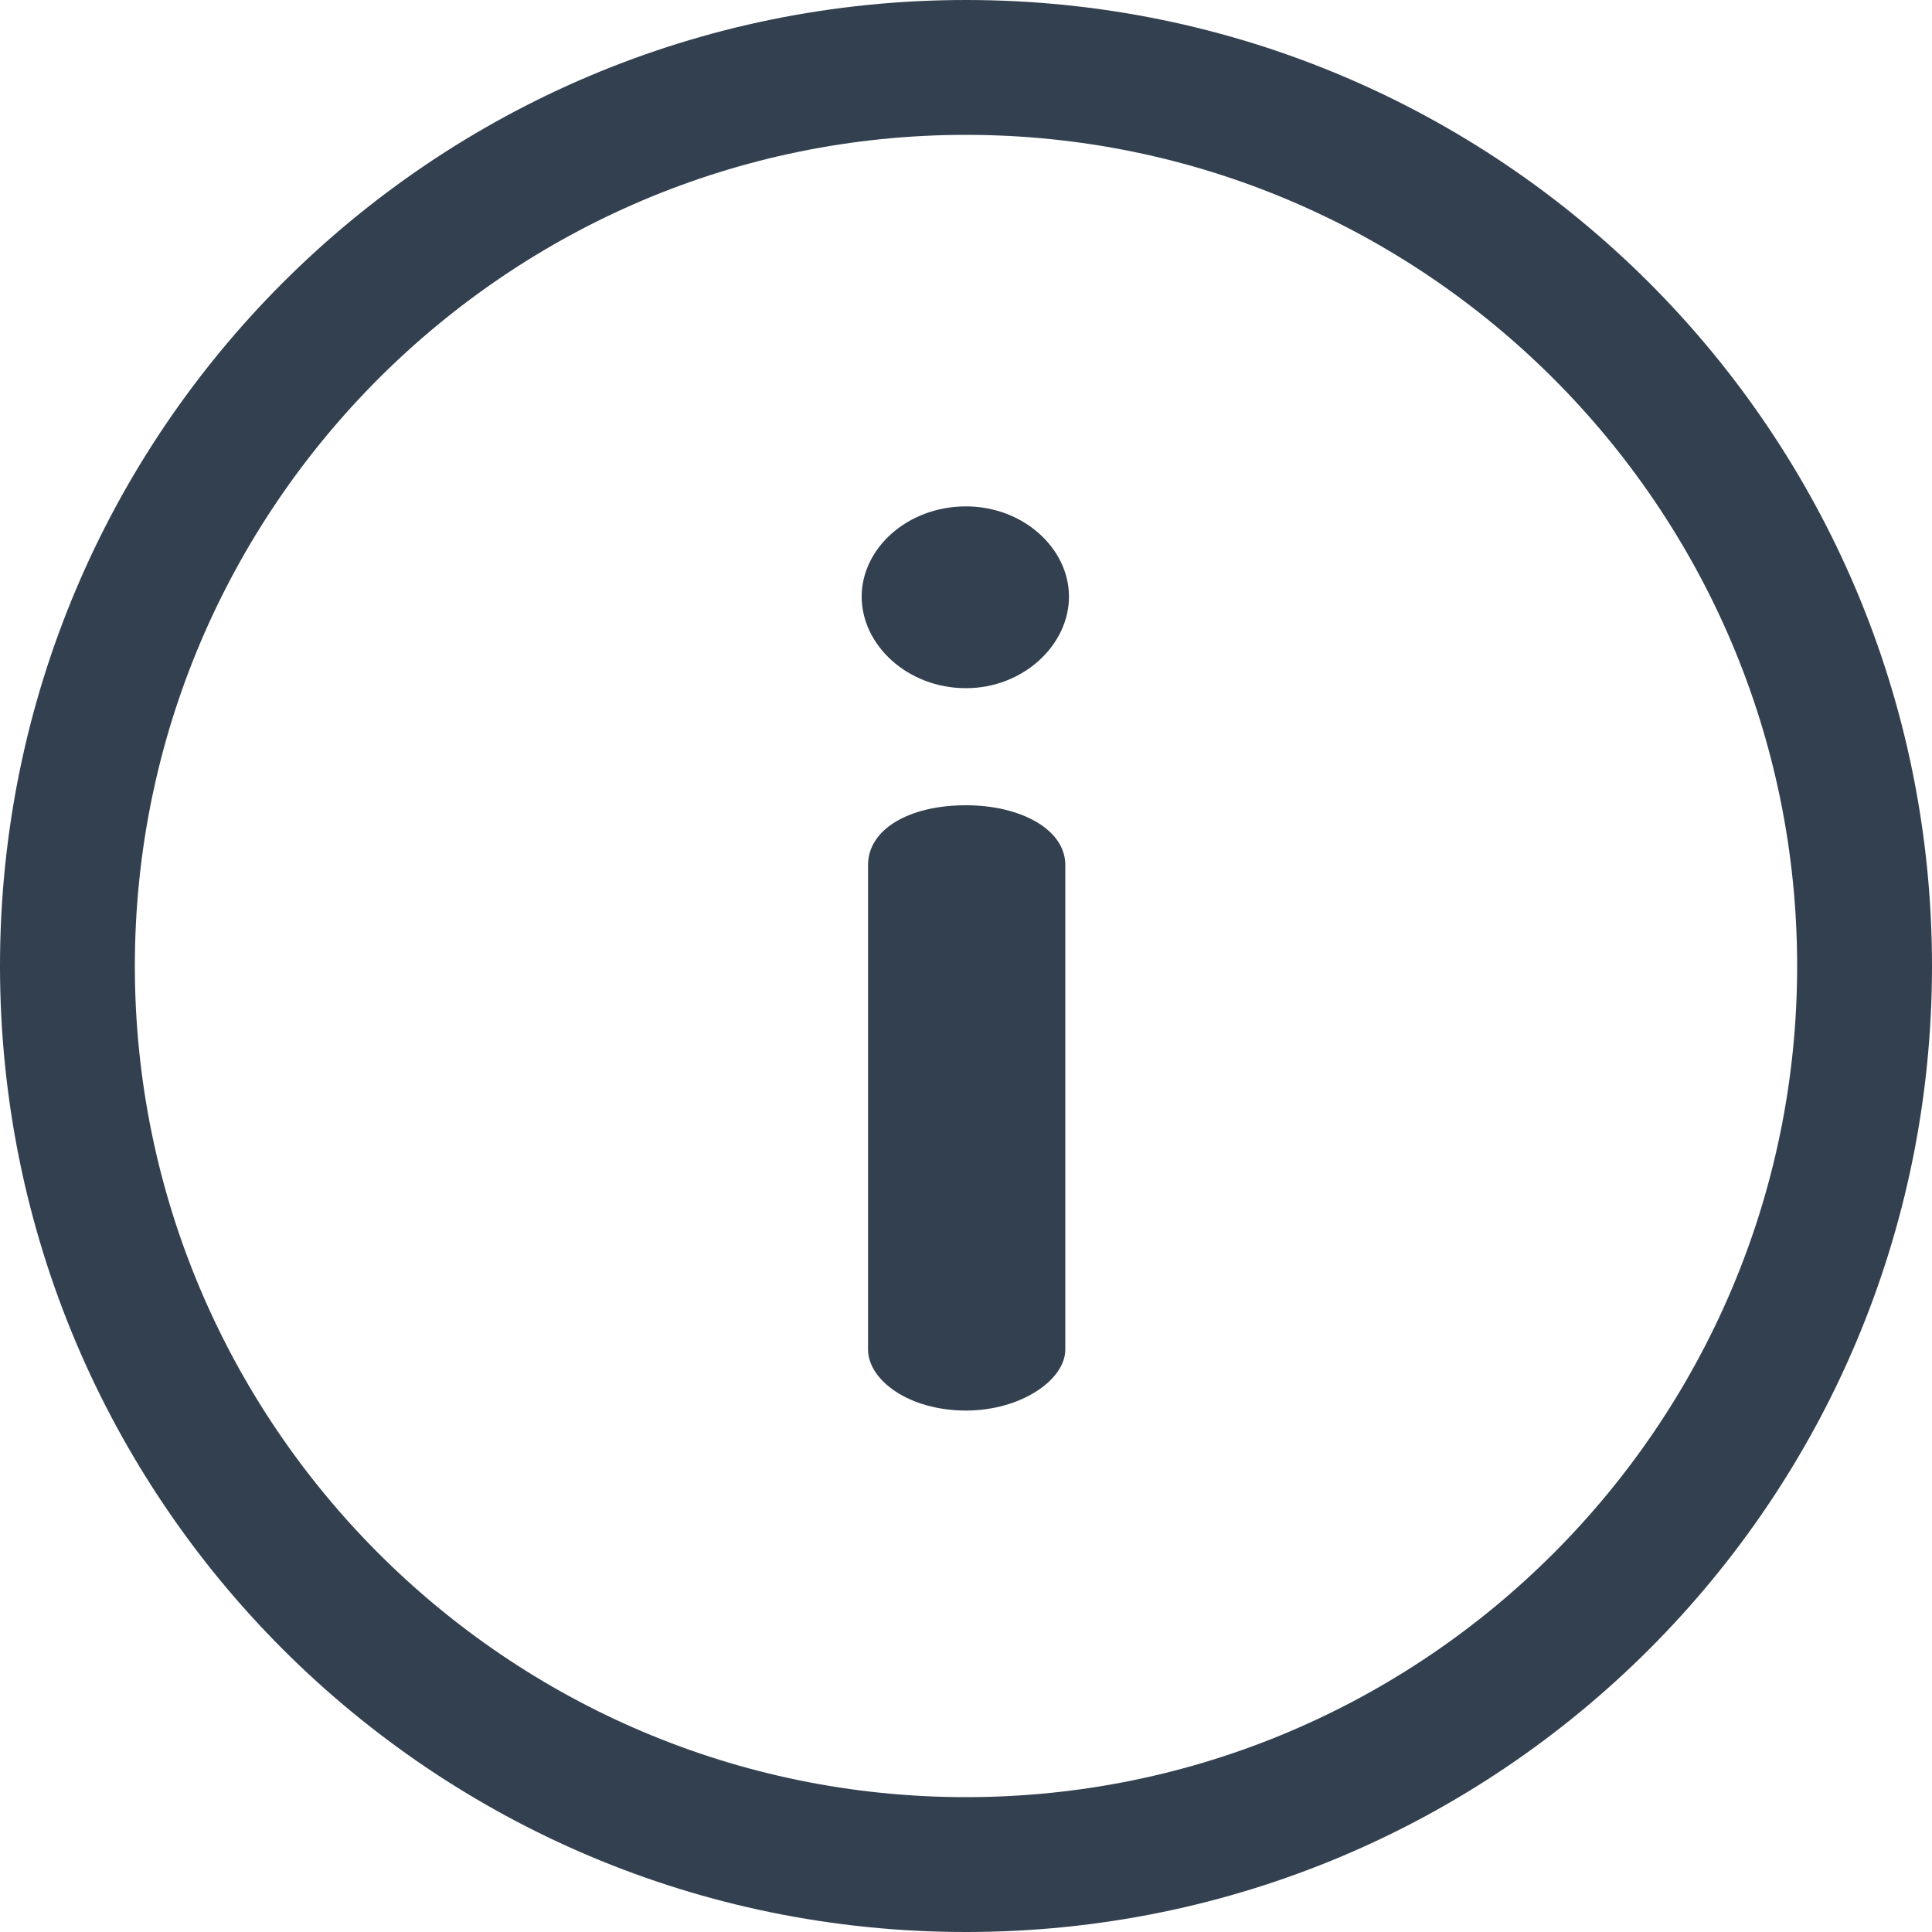
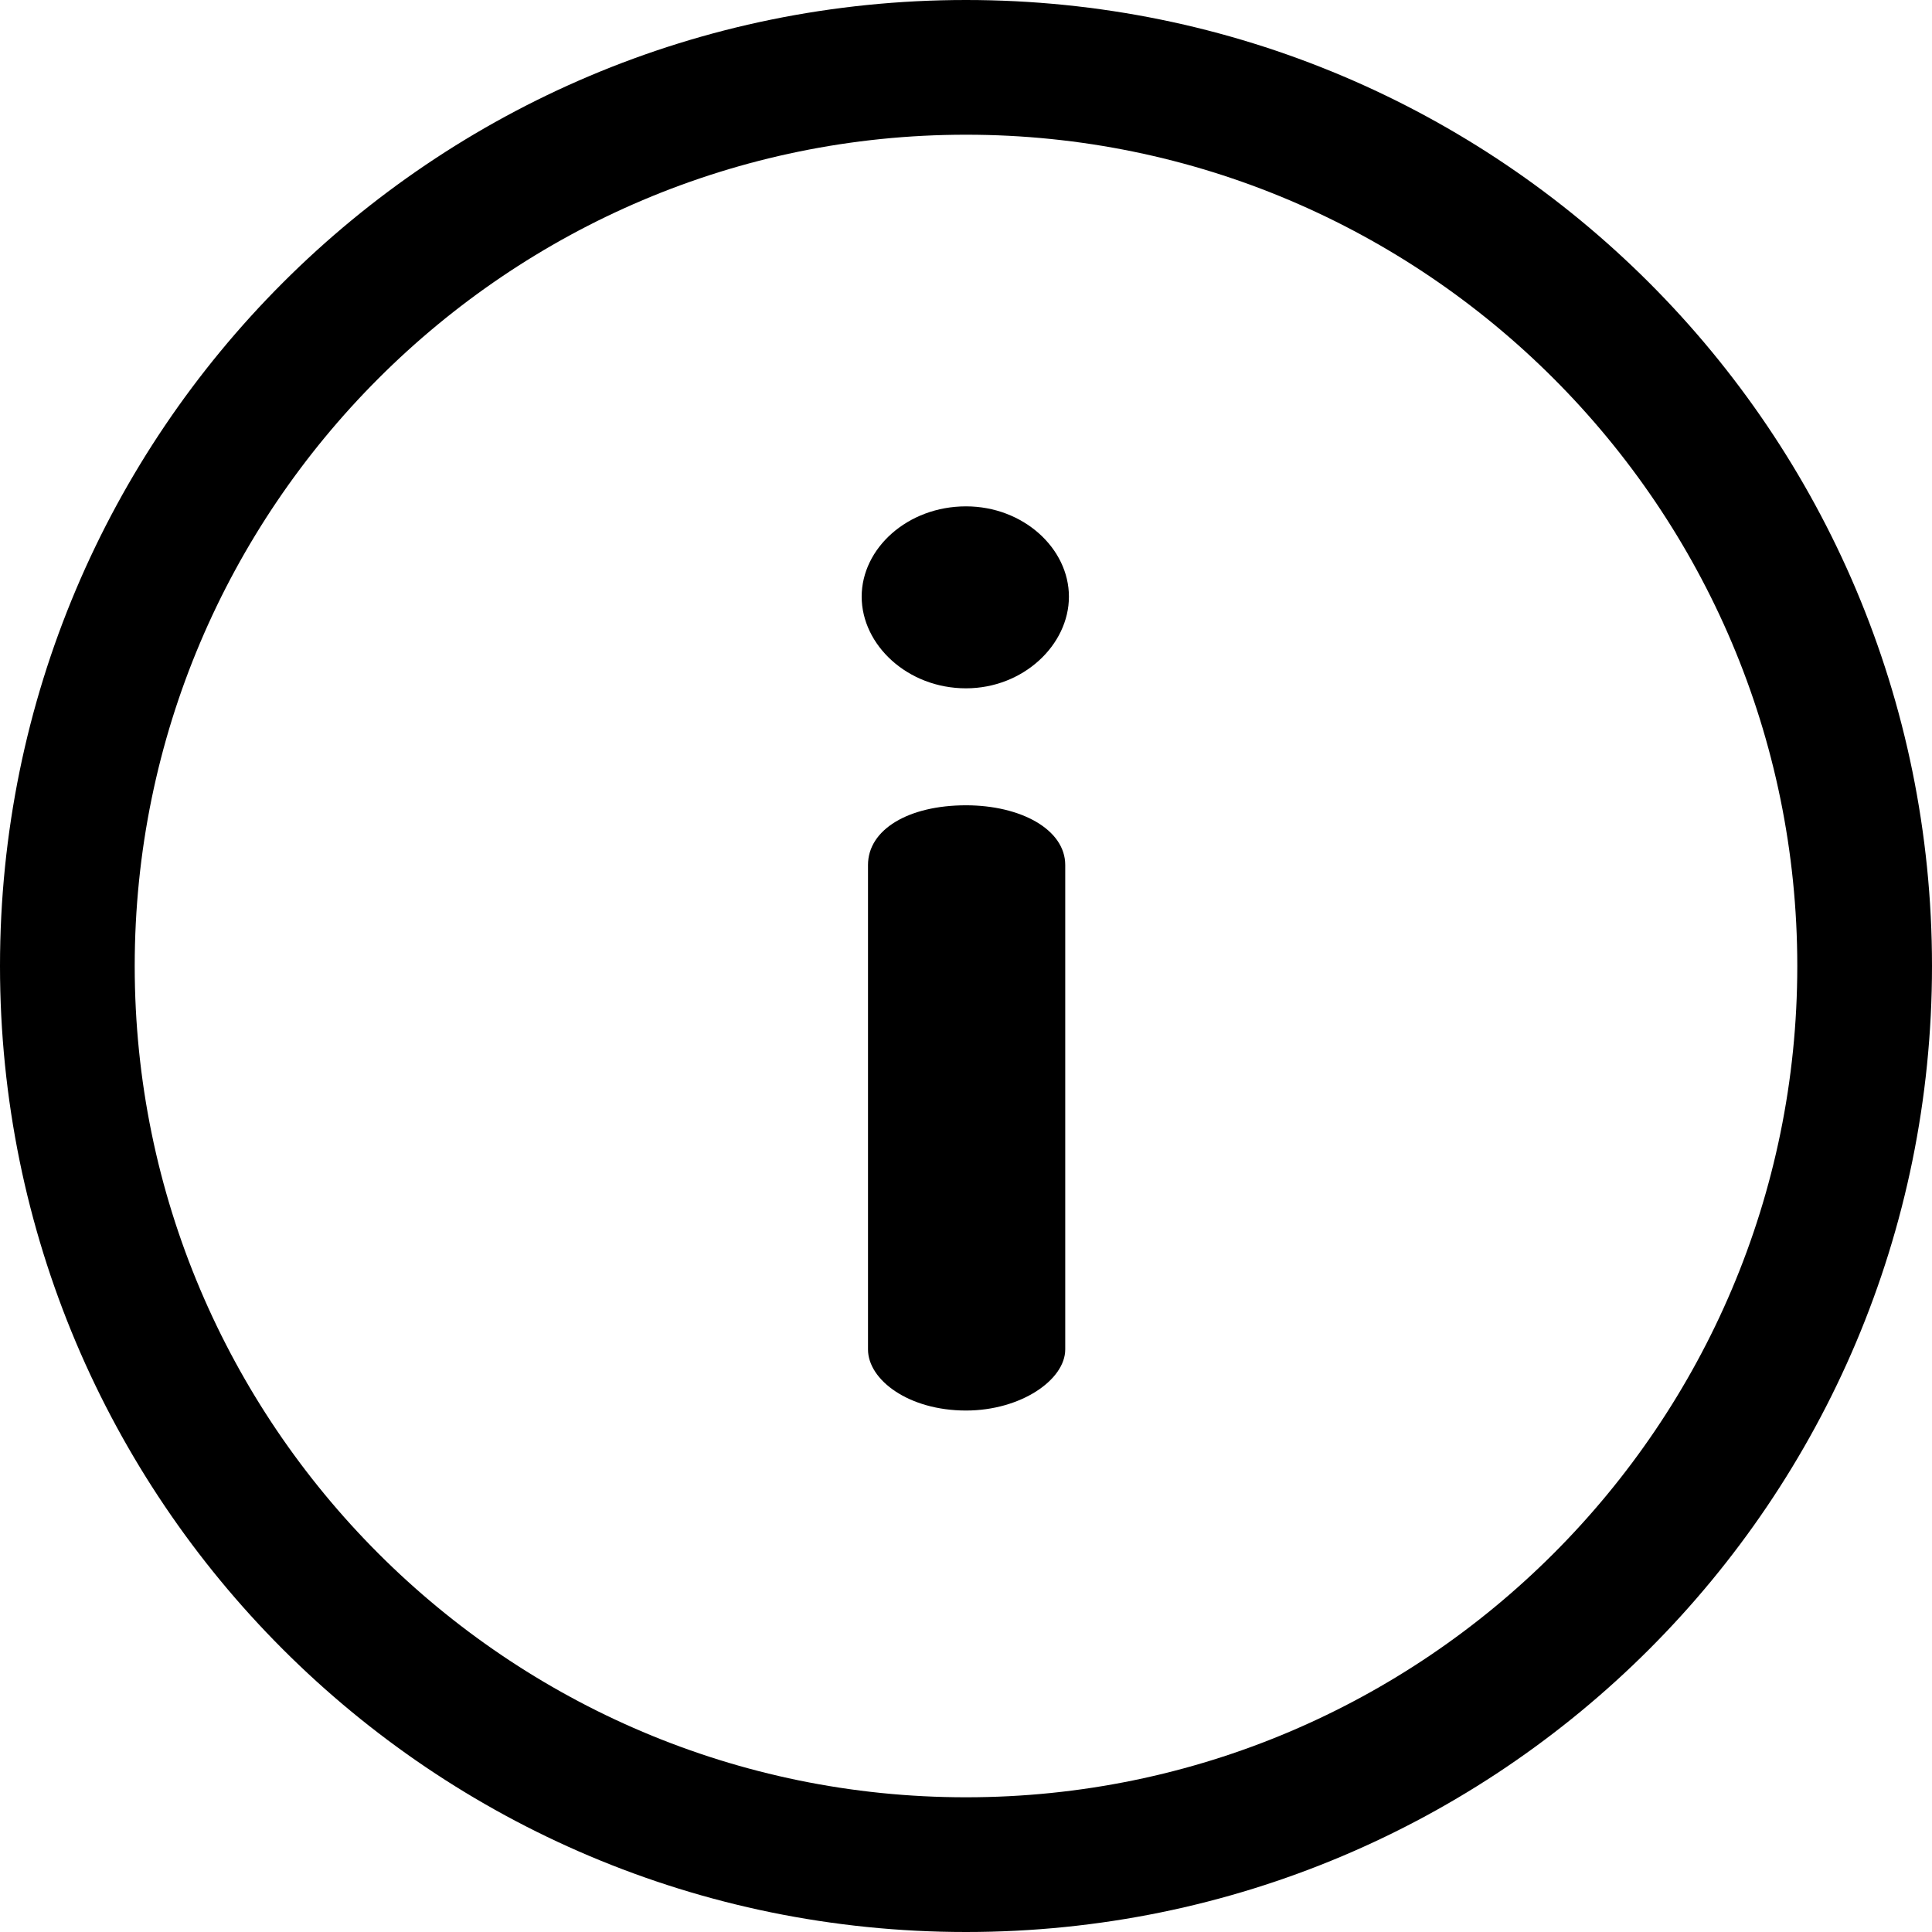
- <svg xmlns="http://www.w3.org/2000/svg" width="10" height="10" viewBox="0 0 10 10" fill="none">
-   <path d="M5 0C2.236 0 0 2.236 0 5C0 7.763 2.236 10 5 10C7.763 10 10 7.764 10 5C10 2.237 7.764 0 5 0ZM5 9.302C2.628 9.302 0.698 7.372 0.698 5C0.698 2.628 2.628 0.698 5 0.698C7.372 0.698 9.302 2.628 9.302 5C9.302 7.372 7.372 9.302 5 9.302Z" fill="#32404F" />
-   <path d="M5 4.168C4.704 4.168 4.493 4.293 4.493 4.477V6.985C4.493 7.143 4.704 7.301 5 7.301C5.283 7.301 5.514 7.143 5.514 6.985V4.477C5.514 4.293 5.283 4.168 5 4.168Z" fill="#32404F" />
-   <path d="M5 2.621C4.697 2.621 4.46 2.838 4.46 3.088C4.46 3.339 4.697 3.562 5 3.562C5.296 3.562 5.533 3.339 5.533 3.088C5.533 2.838 5.296 2.621 5 2.621Z" fill="#32404F" />
+ <svg xmlns="http://www.w3.org/2000/svg" width="11" height="11" viewBox="0 0 11 11" fill="none">
+   <path d="M5.5 0C2.46 0 0 2.46 0 5.5C0 8.54 2.46 11 5.5 11C8.54 11 11 8.54 11 5.5C11 2.46 8.54 0 5.5 0ZM5.5 10.233C2.89 10.233 0.767 8.11 0.767 5.5C0.767 2.89 2.89 0.767 5.5 0.767C8.11 0.767 10.233 2.89 10.233 5.5C10.233 8.11 8.11 10.233 5.5 10.233Z" fill="black" />
+   <path d="M5.5 4.585C5.174 4.585 4.942 4.722 4.942 4.925V7.683C4.942 7.857 5.174 8.031 5.5 8.031C5.811 8.031 6.065 7.857 6.065 7.683V4.925C6.065 4.722 5.811 4.585 5.5 4.585Z" fill="black" />
+   <path d="M5.5 2.883C5.167 2.883 4.906 3.122 4.906 3.397C4.906 3.672 5.167 3.919 5.5 3.919C5.826 3.919 6.086 3.672 6.086 3.397C6.086 3.122 5.826 2.883 5.5 2.883Z" fill="black" />
</svg>
